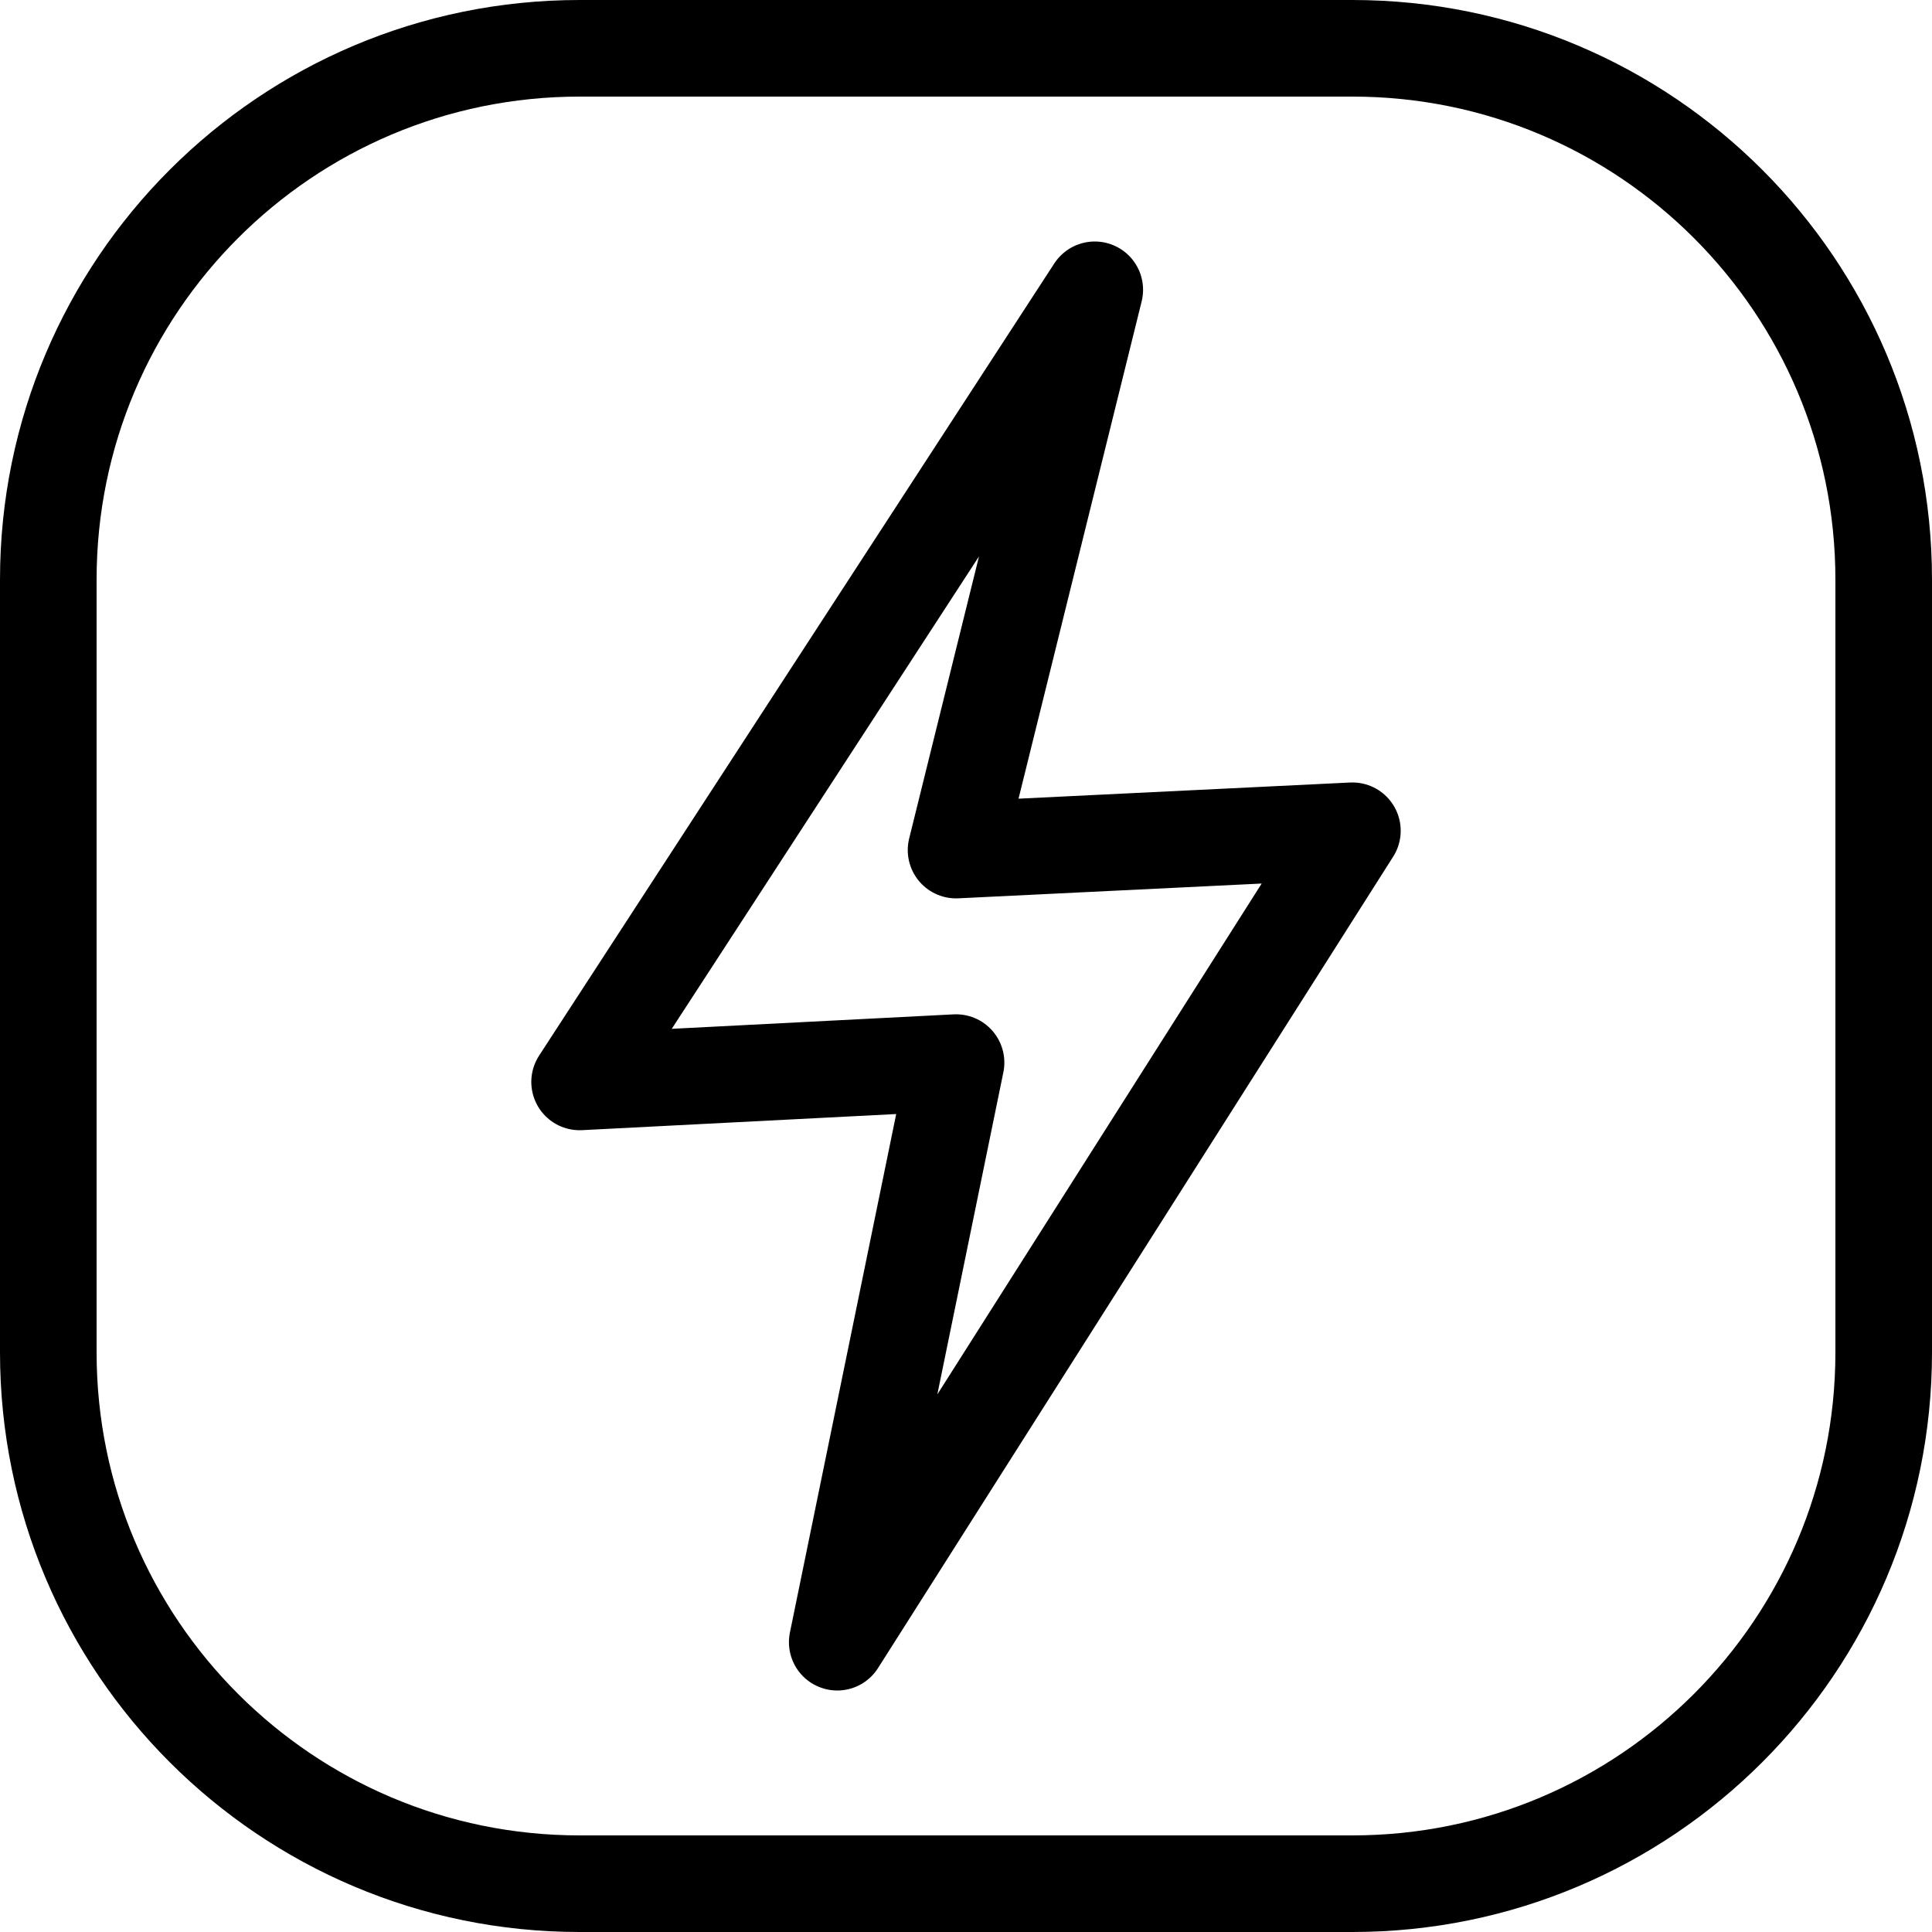
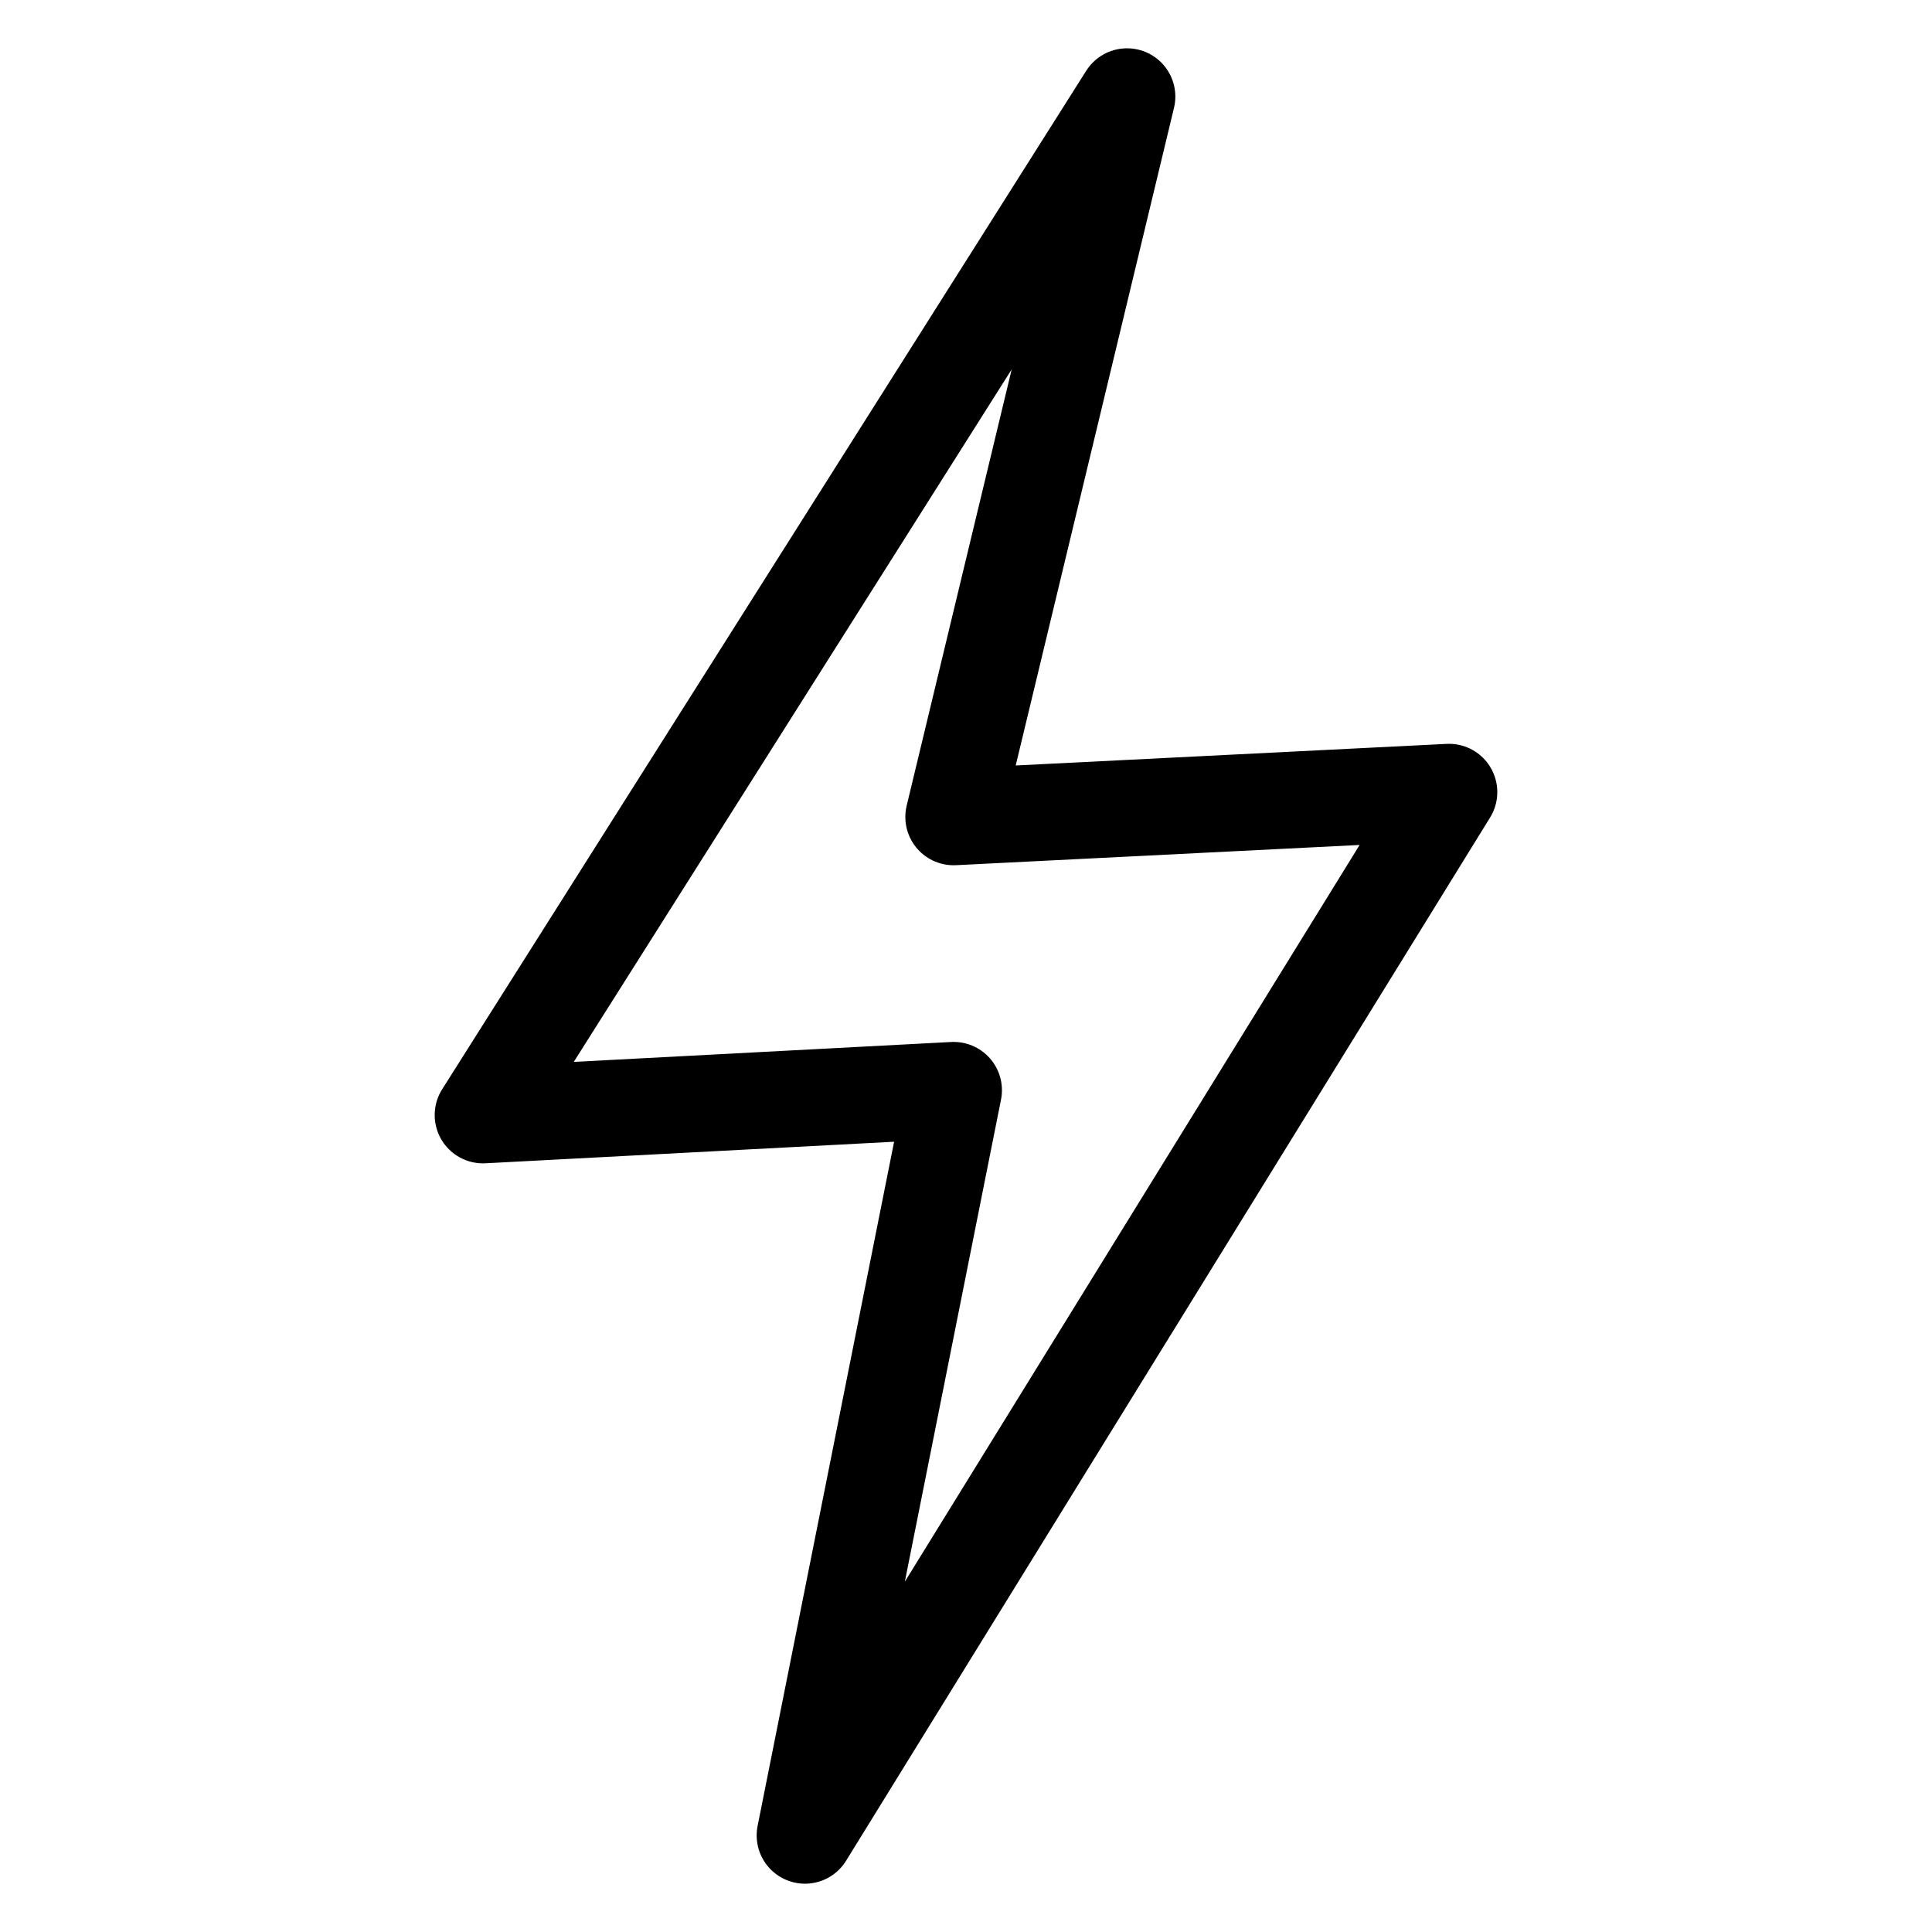
<svg xmlns="http://www.w3.org/2000/svg" width="20" height="20" viewBox="0 0 20 20" fill="none">
-   <rect x="0.5" y="0.5" width="19" height="19" rx="5.5" stroke="black" />
-   <path d="M6 11.2L11.333 3L9.897 8.8L14 8.6L8.667 17L9.897 11L6 11.2Z" stroke="black" stroke-linejoin="round" />
+   <path d="M5 11.543L11.667 1L9.872 8.457L15 8.2L8.333 19L9.872 11.286L5 11.543Z" stroke="black" stroke-linejoin="round" />
</svg>
